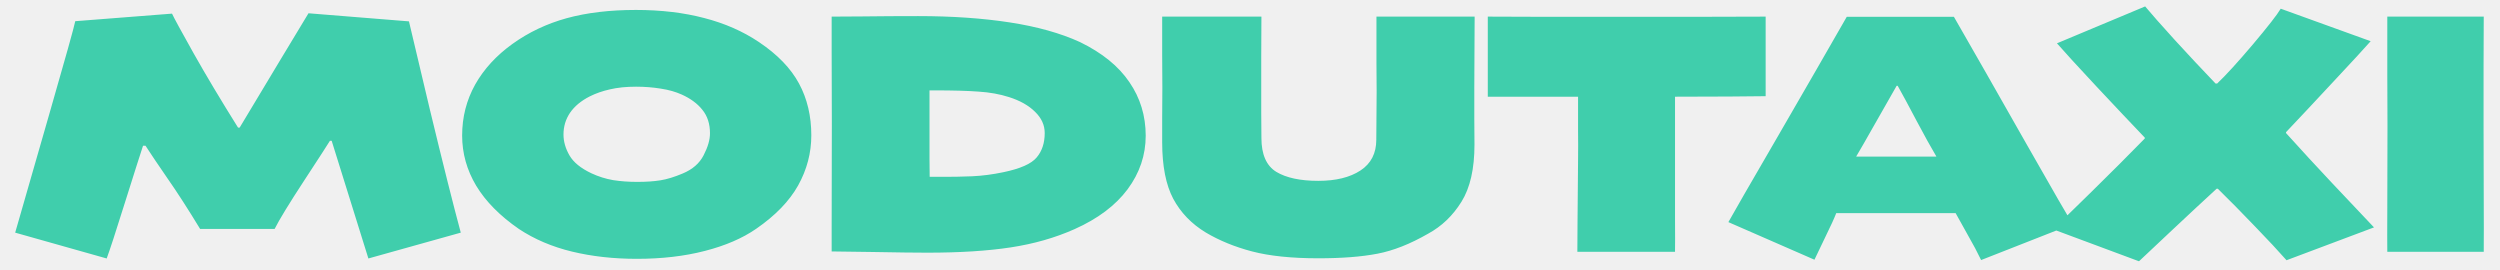
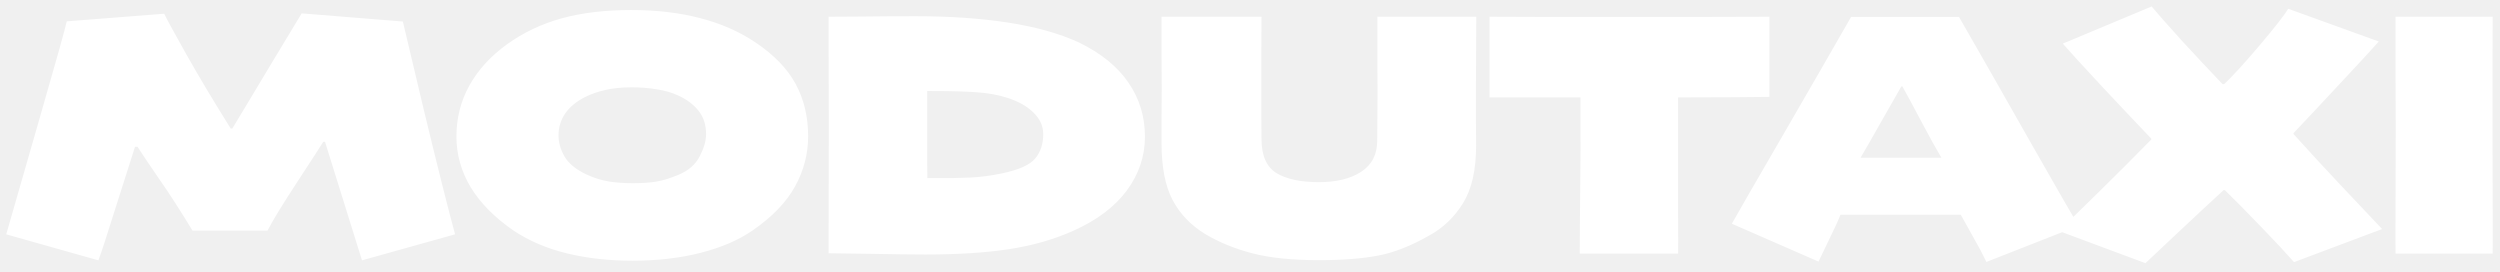
- <svg xmlns="http://www.w3.org/2000/svg" width="139" height="15" viewBox="0 0 139 15" fill="none">
-   <path d="M25.619 12.935L20.482 14.371L18.441 7.828H18.344C18.213 8.043 17.735 8.782 16.908 10.045C16.081 11.308 15.534 12.203 15.268 12.73H11.127C10.45 11.617 9.848 10.683 9.32 9.928C8.799 9.173 8.389 8.564 8.09 8.102H7.953C7.829 8.473 7.501 9.505 6.967 11.197C6.439 12.883 6.094 13.941 5.932 14.371L0.844 12.935C1.254 11.523 1.895 9.293 2.768 6.246C3.646 3.199 4.118 1.51 4.184 1.178L9.564 0.758C9.675 0.999 10.075 1.734 10.766 2.965C11.456 4.189 12.279 5.566 13.236 7.096H13.324C13.956 6.048 14.721 4.775 15.619 3.277C16.524 1.78 17.035 0.934 17.152 0.738L22.738 1.188C22.777 1.376 23.162 2.997 23.891 6.051C24.626 9.098 25.203 11.393 25.619 12.935ZM45.109 7.525C45.109 8.502 44.865 9.43 44.377 10.309C43.889 11.181 43.111 11.985 42.043 12.721C41.281 13.248 40.331 13.658 39.191 13.951C38.059 14.244 36.799 14.391 35.412 14.391C34.117 14.391 32.915 14.257 31.809 13.99C30.702 13.723 29.715 13.303 28.85 12.73C27.795 12.001 27.004 11.2 26.477 10.328C25.956 9.456 25.695 8.525 25.695 7.535C25.695 6.513 25.936 5.569 26.418 4.703C26.906 3.837 27.6 3.082 28.498 2.438C29.396 1.793 30.399 1.318 31.506 1.012C32.619 0.706 33.902 0.553 35.353 0.553C36.747 0.553 38.013 0.702 39.152 1.002C40.292 1.295 41.307 1.741 42.199 2.34C43.228 3.03 43.97 3.798 44.426 4.645C44.882 5.491 45.109 6.451 45.109 7.525ZM39.475 7.408C39.475 6.887 39.335 6.454 39.055 6.109C38.781 5.764 38.4 5.481 37.912 5.26C37.567 5.104 37.176 4.993 36.74 4.928C36.304 4.856 35.845 4.82 35.363 4.82C34.816 4.82 34.335 4.869 33.918 4.967C33.508 5.058 33.133 5.188 32.795 5.357C32.307 5.605 31.939 5.911 31.691 6.275C31.451 6.633 31.33 7.034 31.33 7.477C31.33 7.867 31.441 8.255 31.662 8.639C31.884 9.023 32.29 9.355 32.883 9.635C33.273 9.817 33.677 9.944 34.094 10.016C34.51 10.081 34.956 10.113 35.432 10.113C35.926 10.113 36.356 10.084 36.721 10.025C37.085 9.967 37.499 9.84 37.961 9.645C38.508 9.417 38.895 9.078 39.123 8.629C39.357 8.18 39.475 7.773 39.475 7.408ZM63.701 7.545C63.701 8.626 63.366 9.618 62.695 10.523C62.025 11.422 61.042 12.161 59.746 12.74C58.665 13.222 57.48 13.56 56.191 13.756C54.909 13.951 53.366 14.049 51.562 14.049C50.905 14.049 49.873 14.036 48.467 14.01C47.067 13.99 46.325 13.98 46.24 13.98C46.24 13.909 46.24 13.443 46.24 12.584C46.247 11.725 46.25 9.82 46.25 6.871C46.25 5.322 46.247 4.013 46.24 2.945C46.24 1.871 46.24 1.197 46.24 0.924C46.331 0.924 46.898 0.921 47.94 0.914C48.981 0.901 50.016 0.895 51.045 0.895C52.926 0.895 54.626 1.012 56.143 1.246C57.666 1.48 58.968 1.845 60.049 2.34C61.279 2.939 62.194 3.681 62.793 4.566C63.398 5.445 63.701 6.438 63.701 7.545ZM58.086 7.398C58.086 6.956 57.907 6.562 57.549 6.217C57.197 5.865 56.712 5.592 56.094 5.396C55.586 5.234 55.026 5.133 54.414 5.094C53.809 5.048 52.988 5.025 51.953 5.025C51.888 5.025 51.839 5.025 51.807 5.025C51.774 5.025 51.732 5.025 51.68 5.025C51.68 5.234 51.68 5.494 51.68 5.807C51.68 6.113 51.68 6.874 51.68 8.092C51.68 8.3 51.68 8.548 51.68 8.834C51.686 9.114 51.69 9.446 51.69 9.83C51.8 9.83 51.878 9.83 51.924 9.83C51.969 9.83 52.022 9.83 52.08 9.83C52.835 9.837 53.493 9.827 54.053 9.801C54.613 9.775 55.189 9.7 55.781 9.576C56.725 9.381 57.344 9.107 57.637 8.756C57.936 8.404 58.086 7.952 58.086 7.398ZM81.99 0.924C81.99 1.653 81.987 2.268 81.981 2.77C81.974 3.271 81.971 4.01 81.971 4.986C81.971 5.624 81.971 6.139 81.971 6.529C81.977 6.913 81.981 7.418 81.981 8.043C81.981 9.384 81.74 10.442 81.258 11.217C80.776 11.992 80.158 12.584 79.402 12.994C78.406 13.567 77.466 13.938 76.58 14.107C75.695 14.277 74.601 14.361 73.299 14.361C71.814 14.361 70.587 14.234 69.617 13.98C68.654 13.727 67.794 13.375 67.039 12.926C66.245 12.444 65.643 11.819 65.232 11.051C64.822 10.276 64.617 9.228 64.617 7.906C64.617 7.483 64.617 7.034 64.617 6.559C64.624 6.077 64.627 5.52 64.627 4.889C64.627 4.316 64.624 3.701 64.617 3.043C64.617 2.385 64.617 1.679 64.617 0.924H70.135C70.135 1.985 70.132 2.724 70.125 3.141C70.125 3.557 70.125 4.16 70.125 4.947C70.125 5.481 70.125 5.927 70.125 6.285C70.132 6.643 70.135 7.105 70.135 7.672C70.135 8.59 70.412 9.218 70.965 9.557C71.518 9.889 72.296 10.055 73.299 10.055C74.275 10.055 75.057 9.863 75.643 9.479C76.228 9.094 76.522 8.525 76.522 7.77C76.522 7.385 76.525 6.972 76.531 6.529C76.538 6.087 76.541 5.605 76.541 5.084C76.541 4.563 76.538 4.042 76.531 3.521C76.531 3.001 76.531 2.135 76.531 0.924H81.99ZM98.17 5.348C97.779 5.348 97.115 5.354 96.178 5.367C95.24 5.374 94.225 5.377 93.131 5.377C93.131 5.969 93.131 6.52 93.131 7.027C93.131 7.535 93.131 8.105 93.131 8.736C93.131 9.843 93.131 10.93 93.131 11.998C93.137 13.059 93.137 13.727 93.131 14H87.701C87.701 13.779 87.704 13.206 87.711 12.281C87.717 11.35 87.727 10.227 87.74 8.912C87.747 8.346 87.747 7.809 87.74 7.301C87.74 6.793 87.74 6.152 87.74 5.377C86.926 5.377 85.927 5.377 84.742 5.377C83.557 5.377 82.883 5.377 82.721 5.377V0.924C83.027 0.924 83.977 0.927 85.572 0.934C87.174 0.934 88.795 0.934 90.436 0.934C91.217 0.934 92.6 0.934 94.586 0.934C96.578 0.927 97.773 0.924 98.17 0.924V5.348ZM115.248 12.457L110.15 14.459C109.955 14.049 109.708 13.583 109.408 13.062C109.115 12.535 108.891 12.132 108.734 11.852H102.094C101.996 12.112 101.785 12.574 101.459 13.238C101.14 13.902 100.948 14.303 100.883 14.44L96.098 12.35C96.345 11.9 97.263 10.309 98.852 7.574C100.44 4.833 101.716 2.62 102.68 0.934H108.637C109.698 2.776 111.016 5.087 112.592 7.867C114.167 10.641 115.053 12.171 115.248 12.457ZM107.66 8.697C107.38 8.229 107.016 7.571 106.566 6.725C106.117 5.872 105.766 5.221 105.512 4.771H105.453C105.173 5.26 104.776 5.956 104.262 6.861C103.754 7.76 103.402 8.372 103.207 8.697L103.217 8.707H107.65L107.66 8.697ZM131.994 12.643L127.131 14.469C126.695 13.974 126.102 13.339 125.354 12.565C124.611 11.79 123.931 11.1 123.312 10.494H123.244C122.548 11.132 121.711 11.91 120.734 12.828C119.758 13.74 119.156 14.306 118.928 14.527L114.152 12.75C114.517 12.398 115.23 11.702 116.291 10.66C117.359 9.612 118.345 8.626 119.25 7.701V7.652C118.54 6.91 117.648 5.966 116.574 4.82C115.5 3.668 114.764 2.864 114.367 2.408L119.27 0.357C119.595 0.748 120.139 1.363 120.9 2.203C121.662 3.036 122.424 3.85 123.186 4.645H123.273C123.749 4.195 124.406 3.476 125.246 2.486C126.086 1.49 126.607 0.823 126.809 0.484L131.809 2.291C131.477 2.669 130.79 3.414 129.748 4.527C128.713 5.641 127.831 6.581 127.102 7.35V7.398C127.954 8.342 128.798 9.257 129.631 10.143C130.471 11.028 131.258 11.861 131.994 12.643ZM138.096 14H132.734C132.728 13.622 132.728 12.783 132.734 11.48C132.741 10.178 132.744 8.681 132.744 6.988C132.744 6.214 132.741 5.283 132.734 4.195C132.734 3.102 132.734 2.011 132.734 0.924H138.096C138.096 1.764 138.092 2.721 138.086 3.795C138.086 4.863 138.086 5.927 138.086 6.988C138.086 8.655 138.089 10.038 138.096 11.139C138.102 12.239 138.102 13.193 138.096 14Z" fill="#40CEAC" />
+ <svg xmlns="http://www.w3.org/2000/svg" width="138" height="15" viewBox="0 0 138 15" fill="none">
+   <path d="M25.119 12.935L19.982 14.371L17.941 7.828H17.844C17.713 8.043 17.235 8.782 16.408 10.045C15.581 11.308 15.034 12.203 14.768 12.73H10.627C9.95 11.617 9.348 10.683 8.82 9.928C8.299 9.173 7.889 8.564 7.59 8.102H7.453C7.329 8.473 7.001 9.505 6.467 11.197C5.939 12.883 5.594 13.941 5.432 14.371L0.344 12.935C0.754 11.523 1.395 9.293 2.268 6.246C3.146 3.199 3.618 1.51 3.684 1.178L9.064 0.758C9.175 0.999 9.576 1.734 10.266 2.965C10.956 4.189 11.779 5.566 12.736 7.096H12.824C13.456 6.048 14.221 4.775 15.119 3.277C16.024 1.78 16.535 0.934 16.652 0.738L22.238 1.188C22.277 1.376 22.662 2.997 23.391 6.051C24.126 9.098 24.703 11.393 25.119 12.935ZM44.609 7.525C44.609 8.502 44.365 9.43 43.877 10.309C43.389 11.181 42.611 11.985 41.543 12.721C40.781 13.248 39.831 13.658 38.691 13.951C37.559 14.244 36.299 14.391 34.912 14.391C33.617 14.391 32.415 14.257 31.309 13.99C30.202 13.723 29.215 13.303 28.35 12.73C27.295 12.001 26.504 11.2 25.977 10.328C25.456 9.456 25.195 8.525 25.195 7.535C25.195 6.513 25.436 5.569 25.918 4.703C26.406 3.837 27.1 3.082 27.998 2.438C28.896 1.793 29.899 1.318 31.006 1.012C32.119 0.706 33.402 0.553 34.853 0.553C36.247 0.553 37.513 0.702 38.652 1.002C39.792 1.295 40.807 1.741 41.699 2.34C42.728 3.03 43.47 3.798 43.926 4.645C44.382 5.491 44.609 6.451 44.609 7.525ZM38.975 7.408C38.975 6.887 38.835 6.454 38.555 6.109C38.281 5.764 37.9 5.481 37.412 5.26C37.067 5.104 36.676 4.993 36.24 4.928C35.804 4.856 35.345 4.82 34.863 4.82C34.316 4.82 33.835 4.869 33.418 4.967C33.008 5.058 32.633 5.188 32.295 5.357C31.807 5.605 31.439 5.911 31.191 6.275C30.951 6.633 30.83 7.034 30.83 7.477C30.83 7.867 30.941 8.255 31.162 8.639C31.384 9.023 31.79 9.355 32.383 9.635C32.773 9.817 33.177 9.944 33.594 10.016C34.01 10.081 34.456 10.113 34.932 10.113C35.426 10.113 35.856 10.084 36.221 10.025C36.585 9.967 36.999 9.84 37.461 9.645C38.008 9.417 38.395 9.078 38.623 8.629C38.857 8.18 38.975 7.773 38.975 7.408ZM63.201 7.545C63.201 8.626 62.866 9.618 62.195 10.523C61.525 11.422 60.542 12.161 59.246 12.74C58.165 13.222 56.98 13.56 55.691 13.756C54.409 13.951 52.866 14.049 51.062 14.049C50.405 14.049 49.373 14.036 47.967 14.01C46.567 13.99 45.825 13.98 45.74 13.98C45.74 13.909 45.74 13.443 45.74 12.584C45.747 11.725 45.75 9.82 45.75 6.871C45.75 5.322 45.747 4.013 45.74 2.945C45.74 1.871 45.74 1.197 45.74 0.924C45.831 0.924 46.398 0.921 47.44 0.914C48.481 0.901 49.516 0.895 50.545 0.895C52.426 0.895 54.126 1.012 55.643 1.246C57.166 1.48 58.468 1.845 59.549 2.34C60.779 2.939 61.694 3.681 62.293 4.566C62.898 5.445 63.201 6.438 63.201 7.545ZM57.586 7.398C57.586 6.956 57.407 6.562 57.049 6.217C56.697 5.865 56.212 5.592 55.594 5.396C55.086 5.234 54.526 5.133 53.914 5.094C53.309 5.048 52.488 5.025 51.453 5.025C51.388 5.025 51.339 5.025 51.307 5.025C51.274 5.025 51.232 5.025 51.18 5.025C51.18 5.234 51.18 5.494 51.18 5.807C51.18 6.113 51.18 6.874 51.18 8.092C51.18 8.3 51.18 8.548 51.18 8.834C51.186 9.114 51.19 9.446 51.19 9.83C51.3 9.83 51.378 9.83 51.424 9.83C51.469 9.83 51.522 9.83 51.58 9.83C52.335 9.837 52.993 9.827 53.553 9.801C54.113 9.775 54.689 9.7 55.281 9.576C56.225 9.381 56.844 9.107 57.137 8.756C57.436 8.404 57.586 7.952 57.586 7.398ZM81.49 0.924C81.49 1.653 81.487 2.268 81.481 2.77C81.474 3.271 81.471 4.01 81.471 4.986C81.471 5.624 81.471 6.139 81.471 6.529C81.477 6.913 81.481 7.418 81.481 8.043C81.481 9.384 81.24 10.442 80.758 11.217C80.276 11.992 79.658 12.584 78.902 12.994C77.906 13.567 76.966 13.938 76.08 14.107C75.195 14.277 74.101 14.361 72.799 14.361C71.314 14.361 70.087 14.234 69.117 13.98C68.154 13.727 67.294 13.375 66.539 12.926C65.745 12.444 65.143 11.819 64.732 11.051C64.322 10.276 64.117 9.228 64.117 7.906C64.117 7.483 64.117 7.034 64.117 6.559C64.124 6.077 64.127 5.52 64.127 4.889C64.127 4.316 64.124 3.701 64.117 3.043C64.117 2.385 64.117 1.679 64.117 0.924H69.635C69.635 1.985 69.632 2.724 69.625 3.141C69.625 3.557 69.625 4.16 69.625 4.947C69.625 5.481 69.625 5.927 69.625 6.285C69.632 6.643 69.635 7.105 69.635 7.672C69.635 8.59 69.912 9.218 70.465 9.557C71.018 9.889 71.796 10.055 72.799 10.055C73.775 10.055 74.557 9.863 75.143 9.479C75.728 9.094 76.022 8.525 76.022 7.77C76.022 7.385 76.025 6.972 76.031 6.529C76.038 6.087 76.041 5.605 76.041 5.084C76.041 4.563 76.038 4.042 76.031 3.521C76.031 3.001 76.031 2.135 76.031 0.924H81.49ZM97.67 5.348C97.279 5.348 96.615 5.354 95.678 5.367C94.74 5.374 93.725 5.377 92.631 5.377C92.631 5.969 92.631 6.52 92.631 7.027C92.631 7.535 92.631 8.105 92.631 8.736C92.631 9.843 92.631 10.93 92.631 11.998C92.637 13.059 92.637 13.727 92.631 14H87.201C87.201 13.779 87.204 13.206 87.211 12.281C87.217 11.35 87.227 10.227 87.24 8.912C87.247 8.346 87.247 7.809 87.24 7.301C87.24 6.793 87.24 6.152 87.24 5.377C86.426 5.377 85.427 5.377 84.242 5.377C83.057 5.377 82.383 5.377 82.221 5.377V0.924C82.527 0.924 83.477 0.927 85.072 0.934C86.674 0.934 88.295 0.934 89.936 0.934C90.717 0.934 92.1 0.934 94.086 0.934C96.078 0.927 97.273 0.924 97.67 0.924V5.348ZM114.748 12.457L109.65 14.459C109.455 14.049 109.208 13.583 108.908 13.062C108.615 12.535 108.391 12.132 108.234 11.852H101.594C101.496 12.112 101.285 12.574 100.959 13.238C100.64 13.902 100.448 14.303 100.383 14.44L95.598 12.35C95.845 11.9 96.763 10.309 98.352 7.574C99.94 4.833 101.216 2.62 102.18 0.934H108.137C109.198 2.776 110.516 5.087 112.092 7.867C113.667 10.641 114.553 12.171 114.748 12.457ZM107.16 8.697C106.88 8.229 106.516 7.571 106.066 6.725C105.617 5.872 105.266 5.221 105.012 4.771H104.953C104.673 5.26 104.276 5.956 103.762 6.861C103.254 7.76 102.902 8.372 102.707 8.697L102.717 8.707H107.15L107.16 8.697ZM131.494 12.643L126.631 14.469C126.195 13.974 125.602 13.339 124.854 12.565C124.111 11.79 123.431 11.1 122.812 10.494H122.744C122.048 11.132 121.211 11.91 120.234 12.828C119.258 13.74 118.656 14.306 118.428 14.527L113.652 12.75C114.017 12.398 114.73 11.702 115.791 10.66C116.859 9.612 117.845 8.626 118.75 7.701V7.652C118.04 6.91 117.148 5.966 116.074 4.82C115 3.668 114.264 2.864 113.867 2.408L118.77 0.357C119.095 0.748 119.639 1.363 120.4 2.203C121.162 3.036 121.924 3.85 122.686 4.645H122.773C123.249 4.195 123.906 3.476 124.746 2.486C125.586 1.49 126.107 0.823 126.309 0.484L131.309 2.291C130.977 2.669 130.29 3.414 129.248 4.527C128.213 5.641 127.331 6.581 126.602 7.35V7.398C127.454 8.342 128.298 9.257 129.131 10.143C129.971 11.028 130.758 11.861 131.494 12.643ZM137.596 14H132.234C132.228 13.622 132.228 12.783 132.234 11.48C132.241 10.178 132.244 8.681 132.244 6.988C132.244 6.214 132.241 5.283 132.234 4.195C132.234 3.102 132.234 2.011 132.234 0.924H137.596C137.596 1.764 137.592 2.721 137.586 3.795C137.586 4.863 137.586 5.927 137.586 6.988C137.586 8.655 137.589 10.038 137.596 11.139C137.602 12.239 137.602 13.193 137.596 14Z" fill="white" />
</svg>
